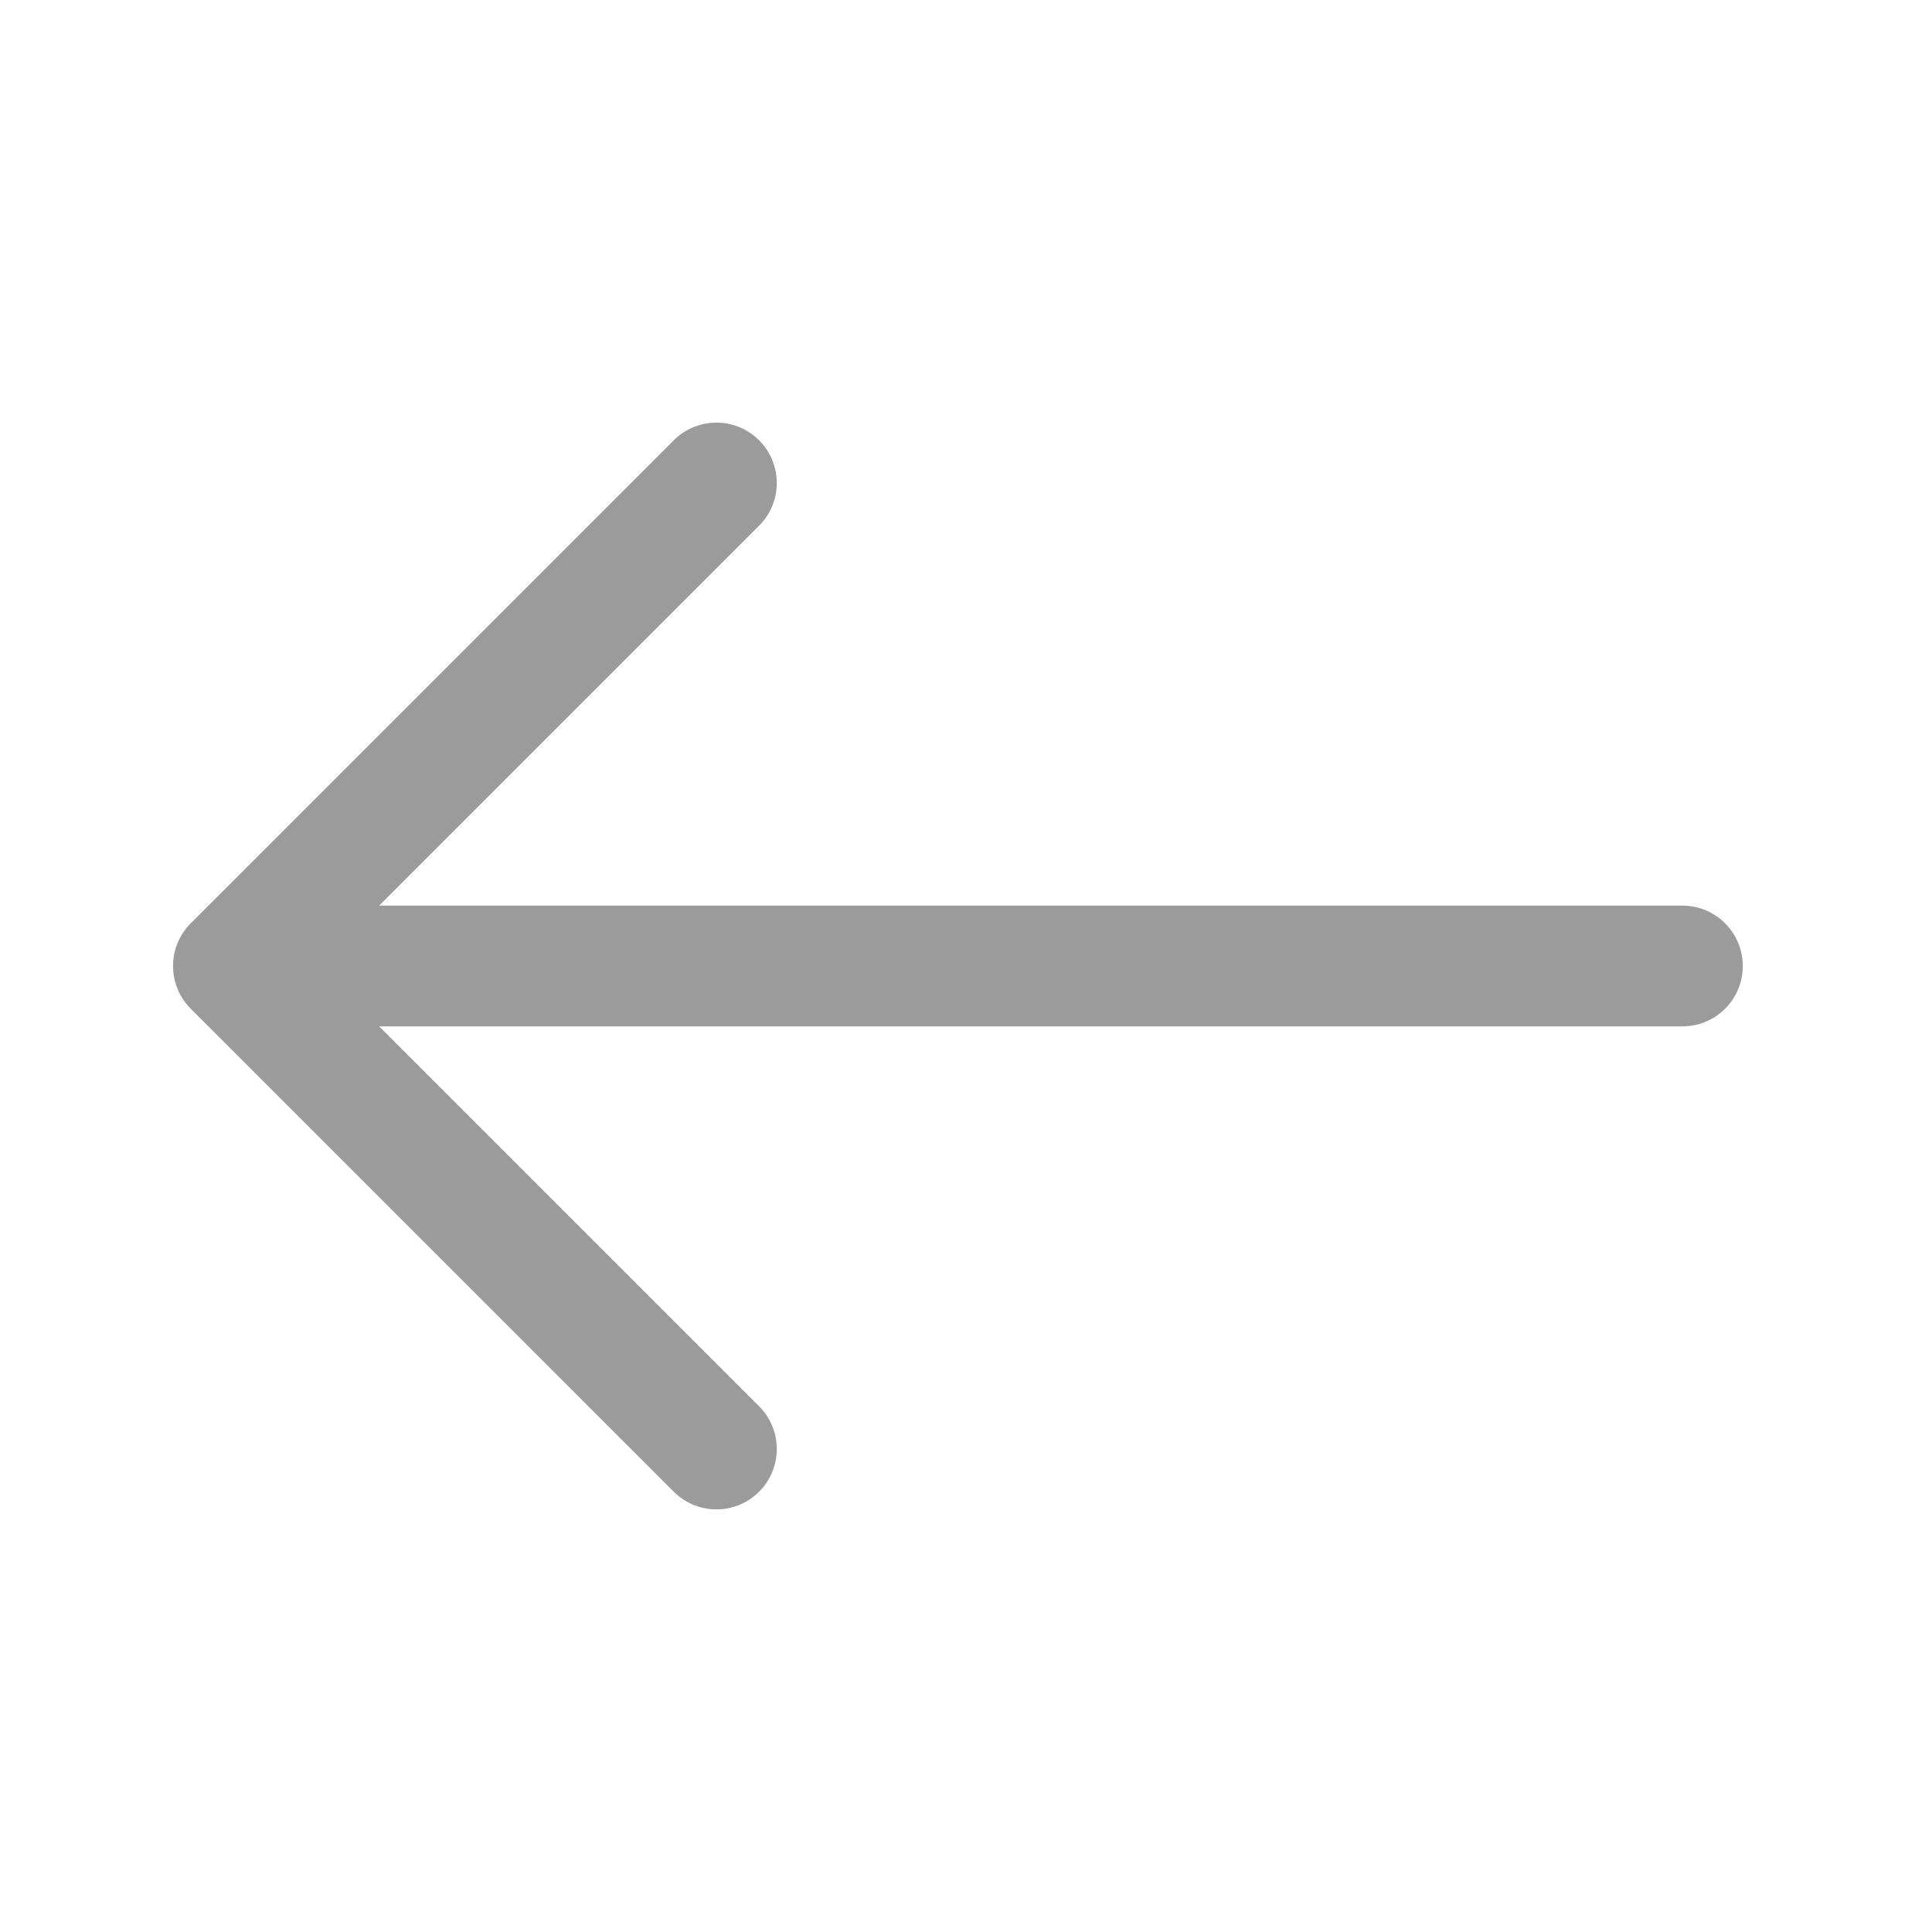
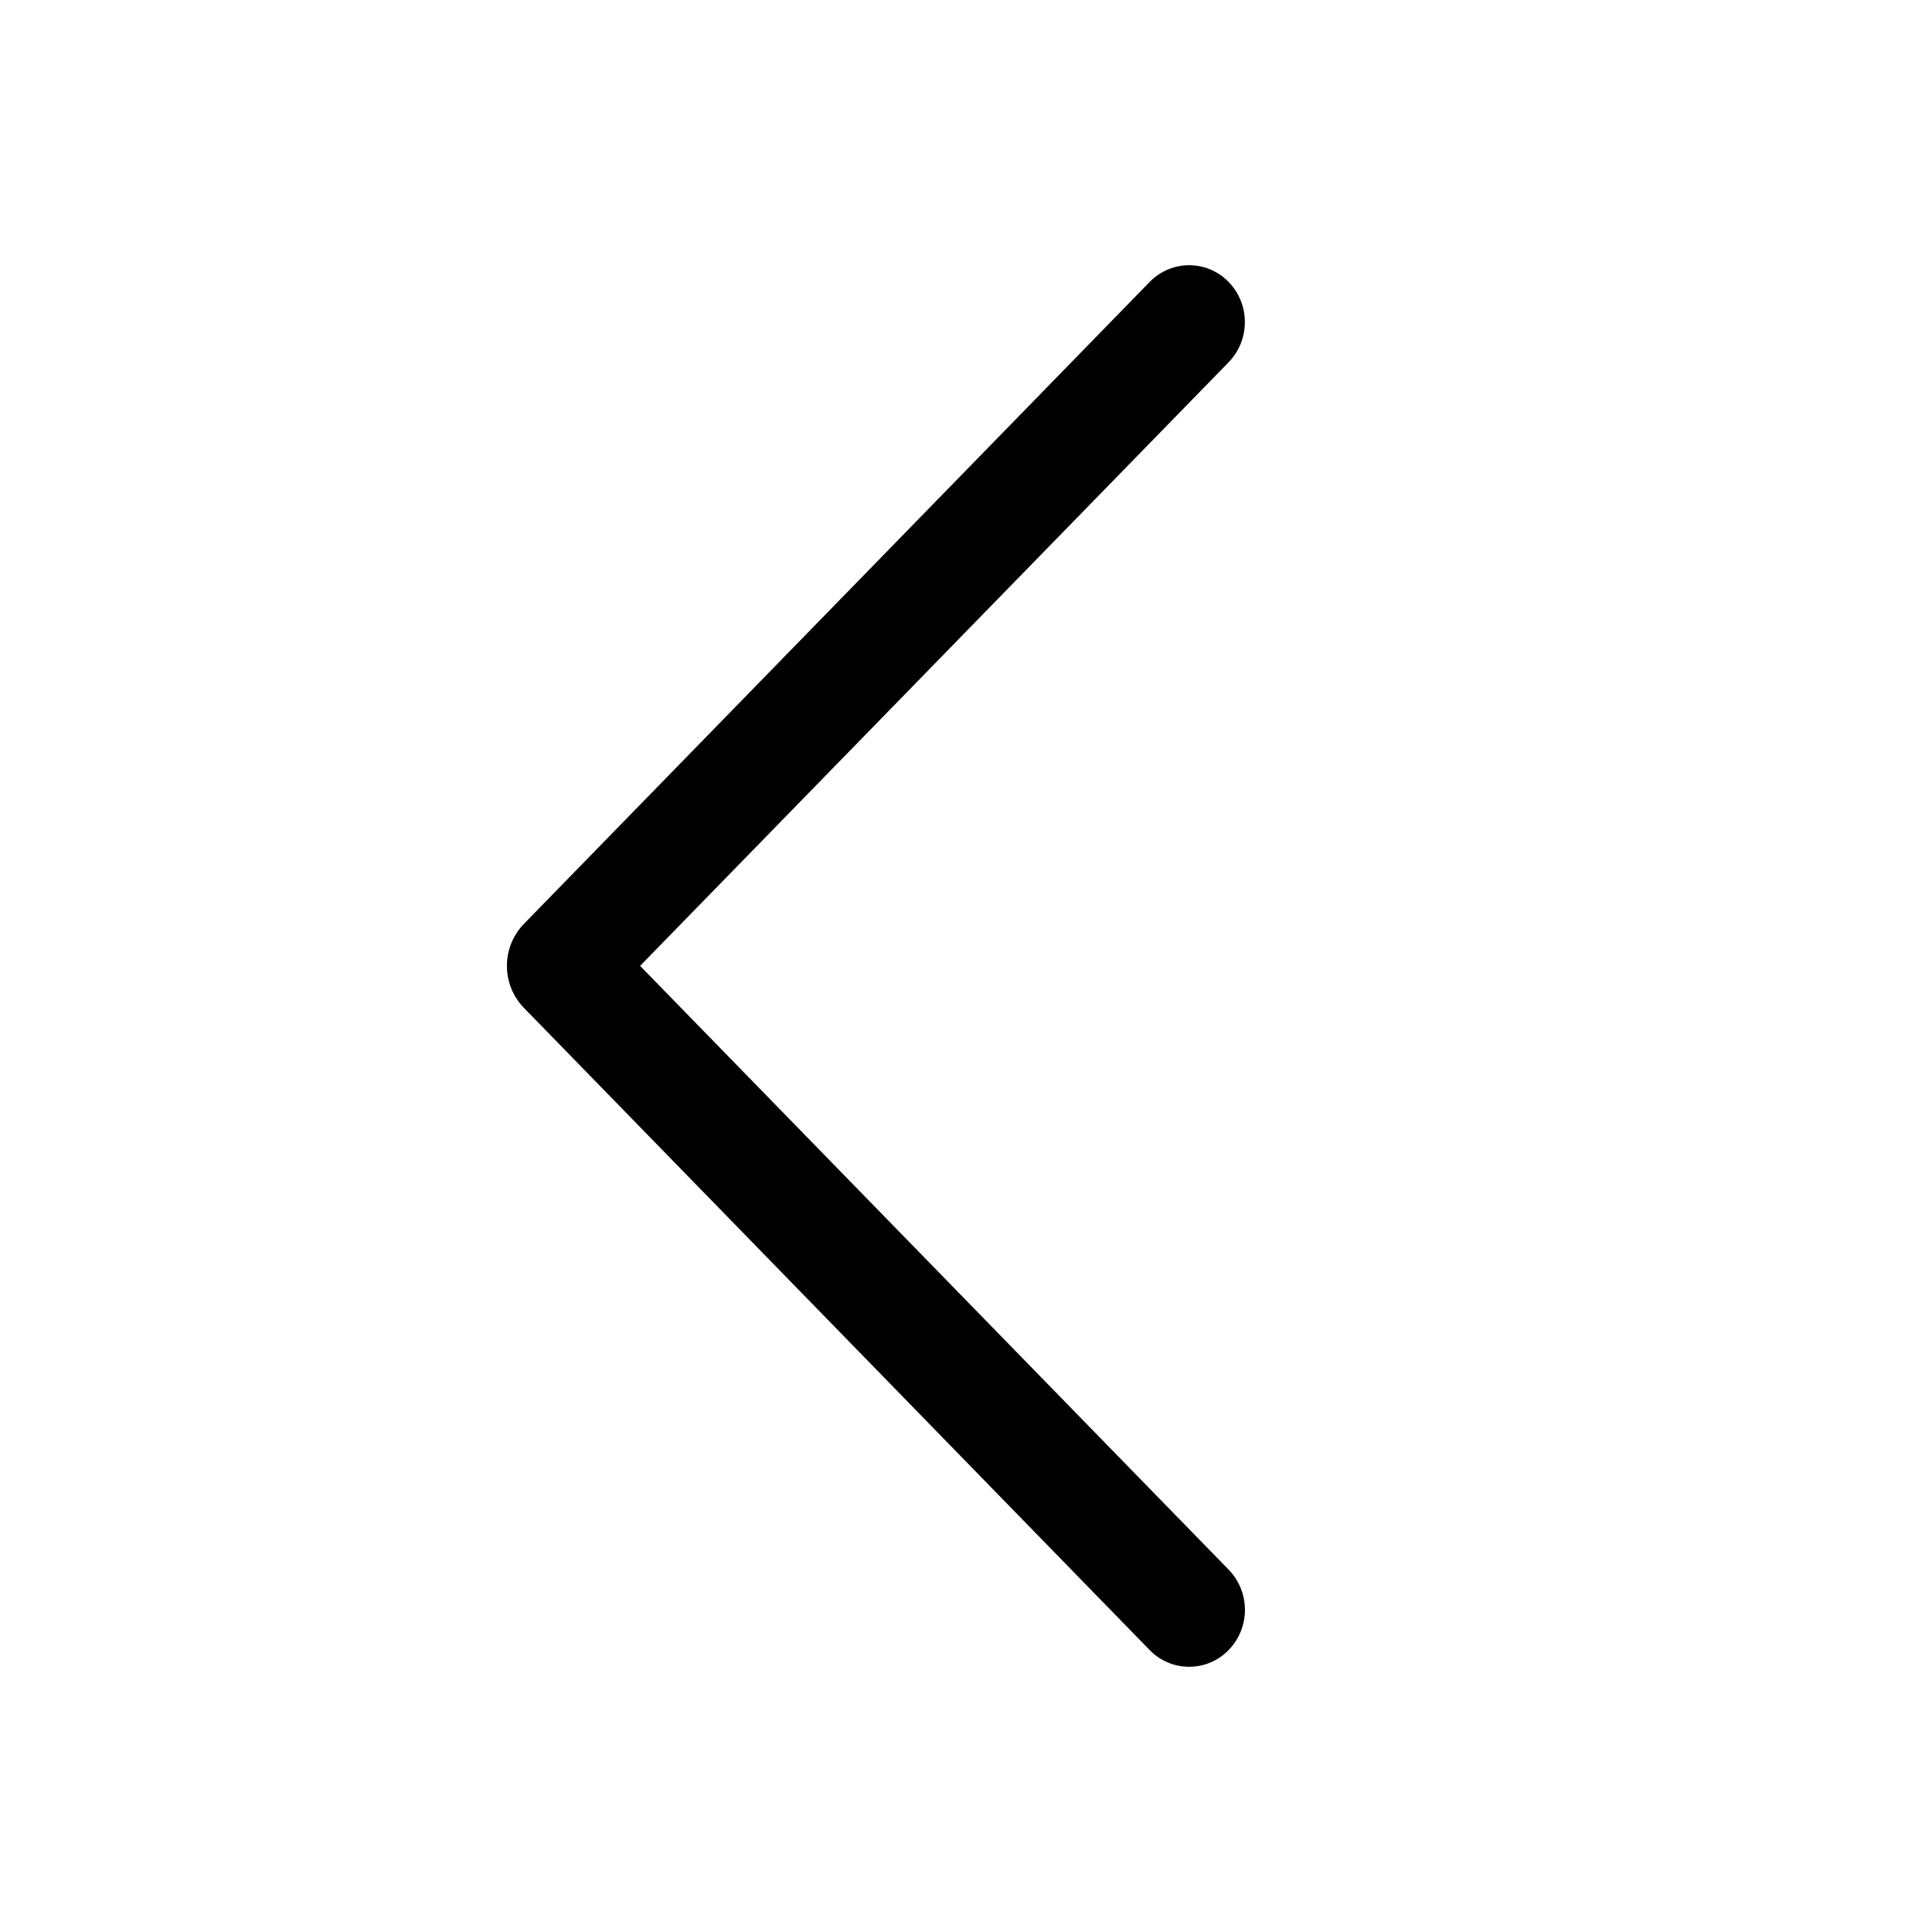
- <svg xmlns="http://www.w3.org/2000/svg" fill="none" viewBox="0 0 48 48">
-   <path stroke-linejoin="round" stroke-linecap="round" stroke-width="3" stroke="#9b9b9b" d="M5.799 24h36M17.799 36l-12-12 12-12" data-follow-stroke="#9b9b9b" />
+ <svg xmlns="http://www.w3.org/2000/svg" viewBox="0 0 1024 1024">
+   <path fill="currentColor" d="M609.408 149.376 277.76 489.6a32 32 0 0 0 0 44.672l331.648 340.352a29.12 29.12 0 0 0 41.728 0 30.592 30.592 0 0 0 0-42.752L339.264 511.936l311.872-319.872a30.592 30.592 0 0 0 0-42.688 29.12 29.12 0 0 0-41.728 0z" />
</svg>
